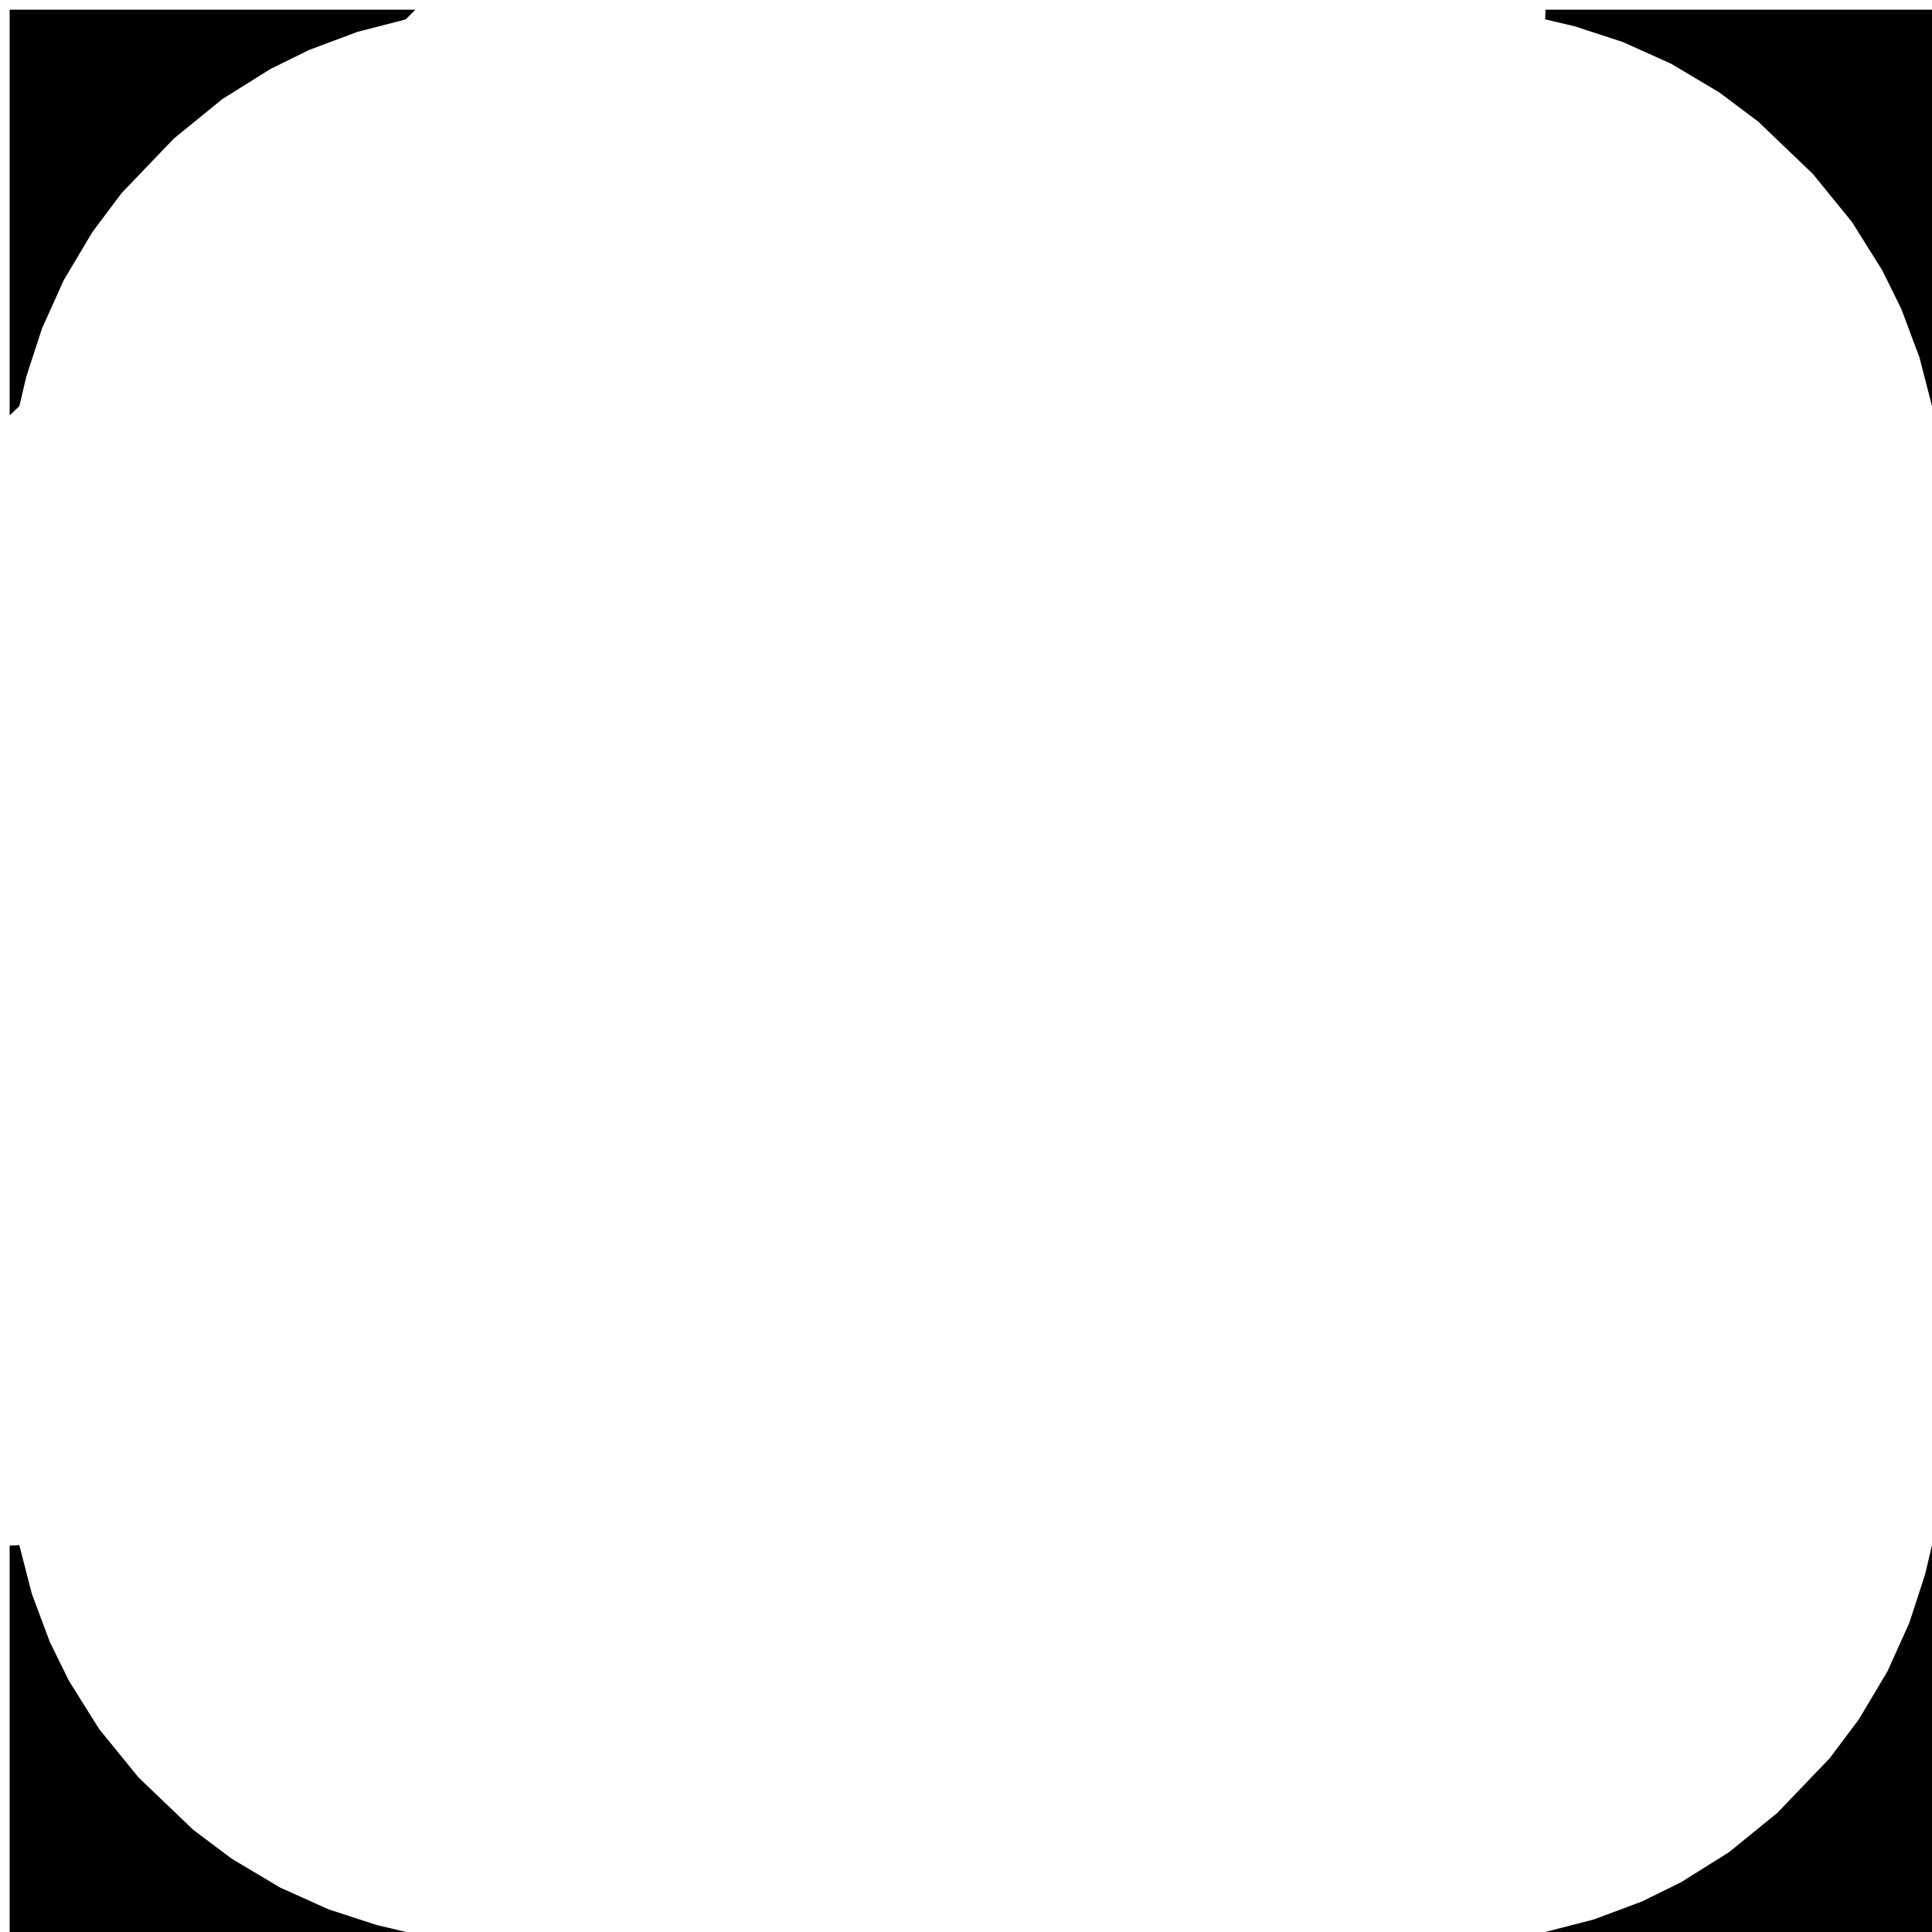
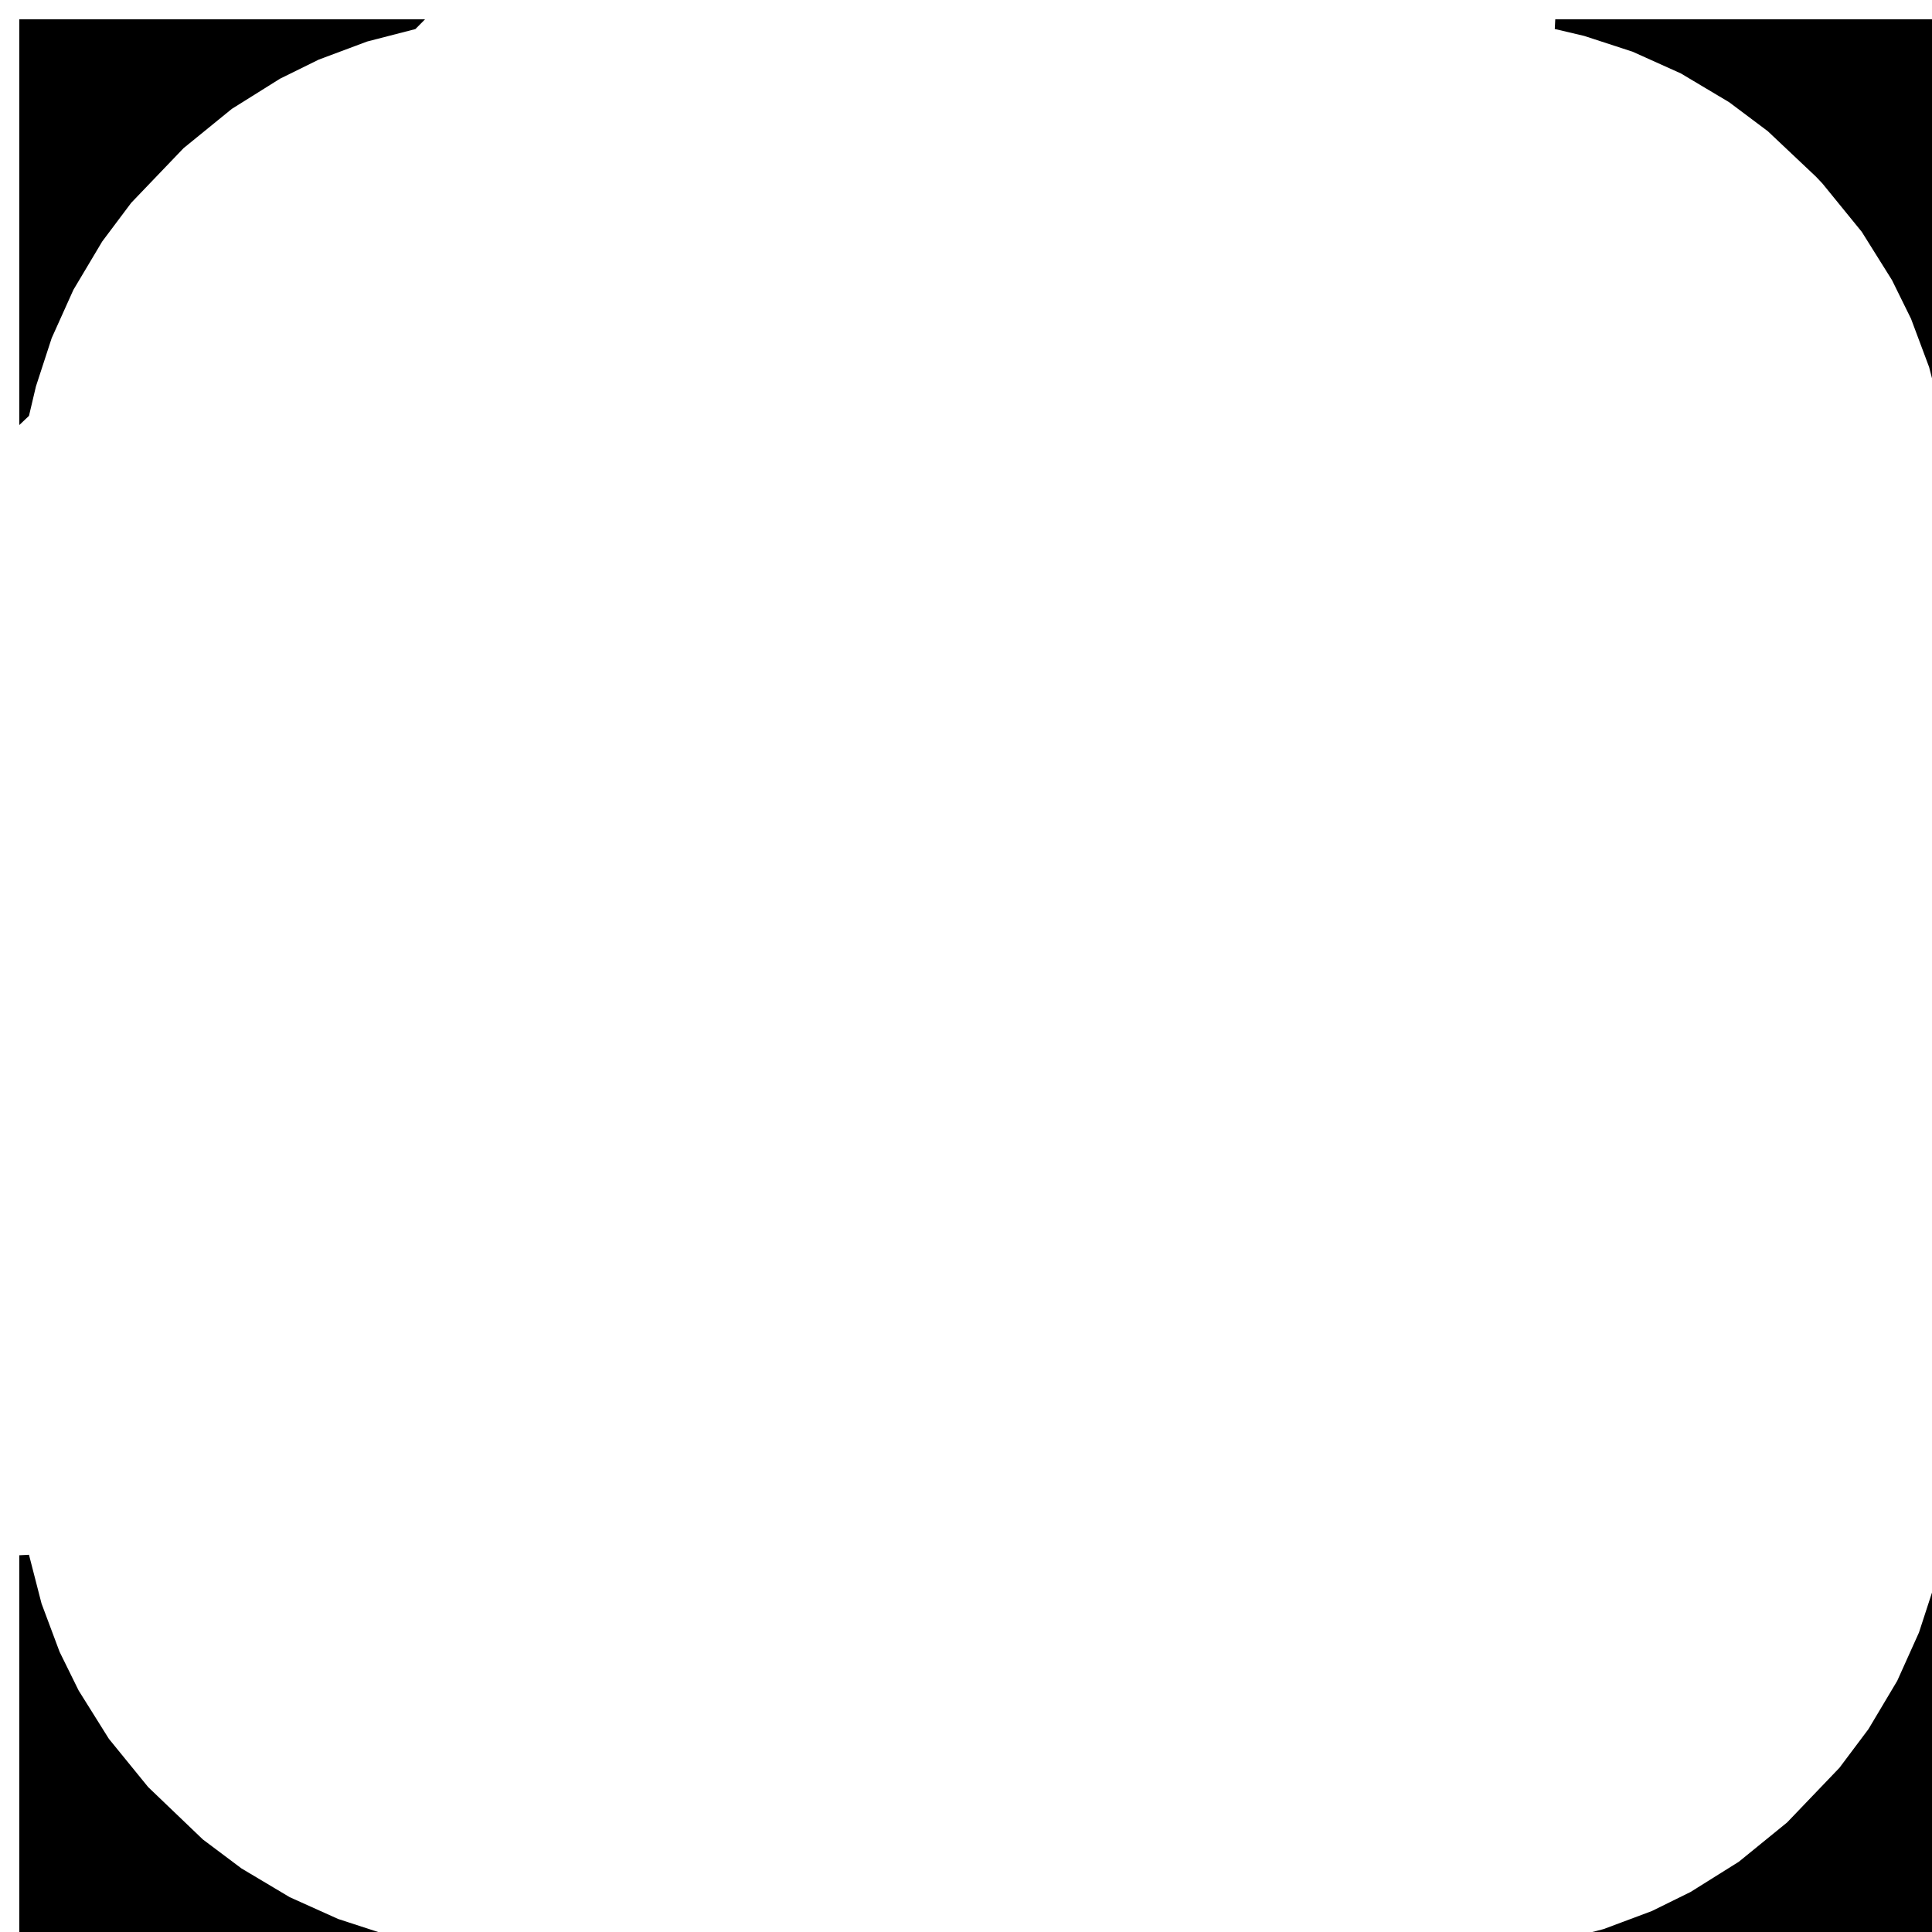
<svg xmlns="http://www.w3.org/2000/svg">
-   <path fill-rule="evenodd" d="M1.00,1.00 L1.00,52.00 L1.00,43.00 L2.00,42.05 L2.72,39.00 L4.35,34.00 L6.60,29.00 L9.58,24.00 L12.58,20.00 L18.00,14.34 L23.00,10.27 L28.00,7.14 L32.00,5.17 L37.00,3.30 L42.00,2.01 L43.00,1.00 L1.00,1.00 M159.95,200.00 L160.00,201.00 L201.00,201.00 L201.00,161.00 L201.00,160.00 L200.00,159.95 L199.28,163.00 L197.65,168.00 L195.40,173.00 L192.42,178.00 L189.42,182.00 L184.00,187.66 L179.00,191.73 L174.00,194.86 L170.00,196.83 L165.00,198.70 L159.95,200.00 M201.00,31.00 L201.00,32.00 L201.00,31.00 M201.00,28.00 L201.00,29.00 L201.00,28.00 M201.00,37.00 L201.00,38.00 L201.00,37.00 M201.00,150.00 L201.00,156.00 L201.00,150.00 M201.00,34.00 L201.00,35.00 L201.00,34.00 M201.00,181.00 L201.00,185.00 L201.00,181.00 M201.00,193.00 L201.00,197.00 L201.00,193.00 M201.00,168.00 L201.00,173.00 L201.00,168.00 M150.00,1.00 L156.00,1.00 L150.00,1.00 M159.95,2.00 L163.00,2.72 L168.00,4.35 L173.00,6.60 L178.00,9.58 L182.00,12.58 L187.66,18.00 L191.73,23.00 L194.86,28.00 L196.83,32.00 L198.70,37.00 L199.99,42.00 L201.00,43.00 L201.00,26.00 L201.00,1.00 L160.00,1.00 L159.95,2.00 M1.00,160.00 L1.00,201.00 L52.00,201.00 L43.00,201.00 L42.05,200.00 L39.00,199.28 L34.00,197.65 L29.00,195.40 L24.00,192.42 L20.00,189.42 L14.34,184.00 L10.27,179.00 L7.14,174.00 L5.17,170.00 L3.30,165.00 L2.00,159.95 L1.00,160.00 M201.00,40.00 L201.00,41.00 L201.00,40.00 " />
+   <path fill-rule="evenodd" d="M5.00,202.00 L12.00,202.00 L5.00,202.00 M160.95,3.00 L164.00,3.72 L169.00,5.35 L174.00,7.60 L179.00,10.58 L183.00,13.58 L188.00,18.30 L188.66,19.00 L192.73,24.00 L195.86,29.00 L197.83,33.00 L199.70,38.00 L200.99,43.00 L202.00,44.00 L202.00,2.00 L161.00,2.00 L160.95,3.00 M2.00,161.00 L2.00,202.00 L3.00,202.00 L53.00,202.00 L44.00,202.00 L43.05,201.00 L40.00,200.28 L35.00,198.65 L30.00,196.40 L25.00,193.42 L21.00,190.42 L15.34,185.00 L11.27,180.00 L8.14,175.00 L6.17,171.00 L4.30,166.00 L3.00,160.95 L2.00,161.00 M17.00,202.00 L25.00,202.00 L17.00,202.00 M202.00,193.00 L202.00,199.00 L202.00,193.00 M29.00,202.00 L38.00,202.00 L29.00,202.00 M2.00,2.00 L2.00,53.00 L2.00,44.00 L3.00,43.05 L3.72,40.00 L5.35,35.00 L7.60,30.00 L10.58,25.00 L13.58,21.00 L19.00,15.34 L24.00,11.27 L29.00,8.14 L33.00,6.17 L38.00,4.30 L43.00,3.01 L44.00,2.00 L2.00,2.00 M151.00,2.00 L157.00,2.00 L151.00,2.00 M41.00,202.00 L44.00,202.00 L41.00,202.00 M202.00,181.00 L202.00,187.00 L202.00,181.00 M202.00,151.00 L202.00,157.00 L202.00,151.00 M202.00,168.00 L202.00,175.00 L202.00,168.00 M160.95,201.00 L161.00,202.00 L202.00,202.00 L202.00,201.00 L202.00,163.00 L202.00,161.00 L201.00,160.95 L200.28,164.00 L198.65,169.00 L196.40,174.00 L193.42,179.00 L190.42,183.00 L185.00,188.66 L180.00,192.73 L175.00,195.86 L171.00,197.83 L166.00,199.70 L160.95,201.00 " />
</svg>
